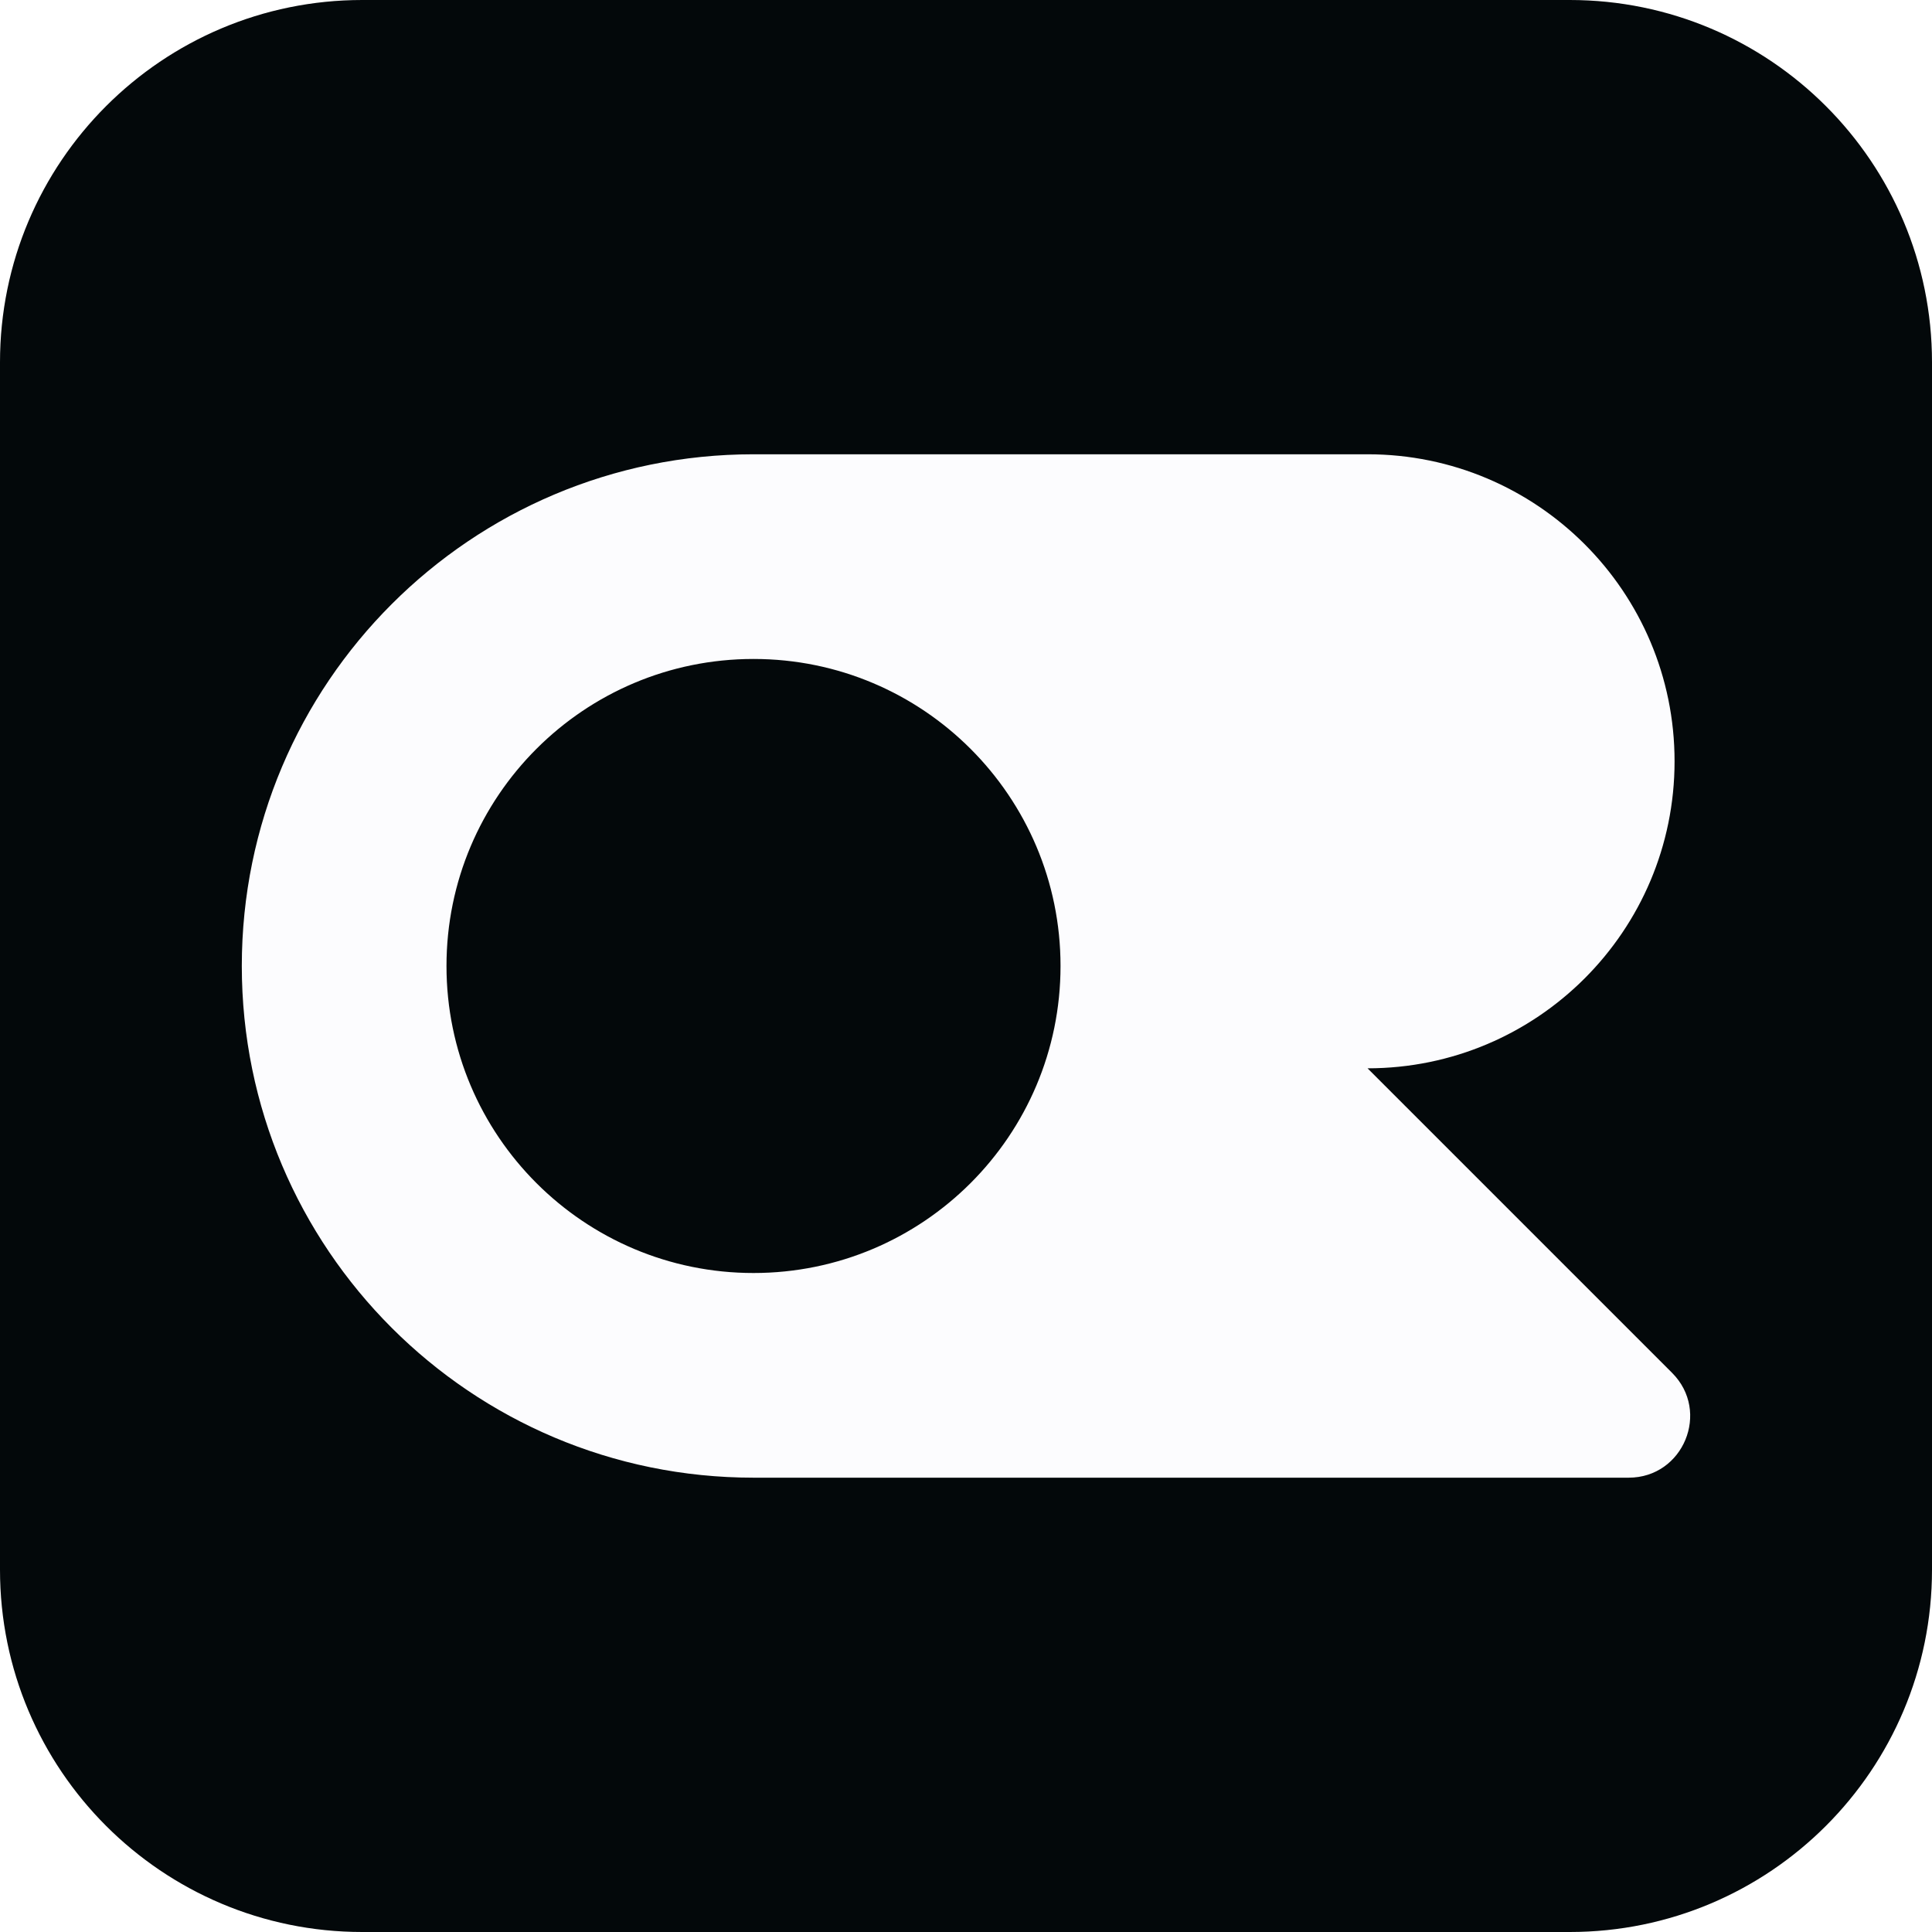
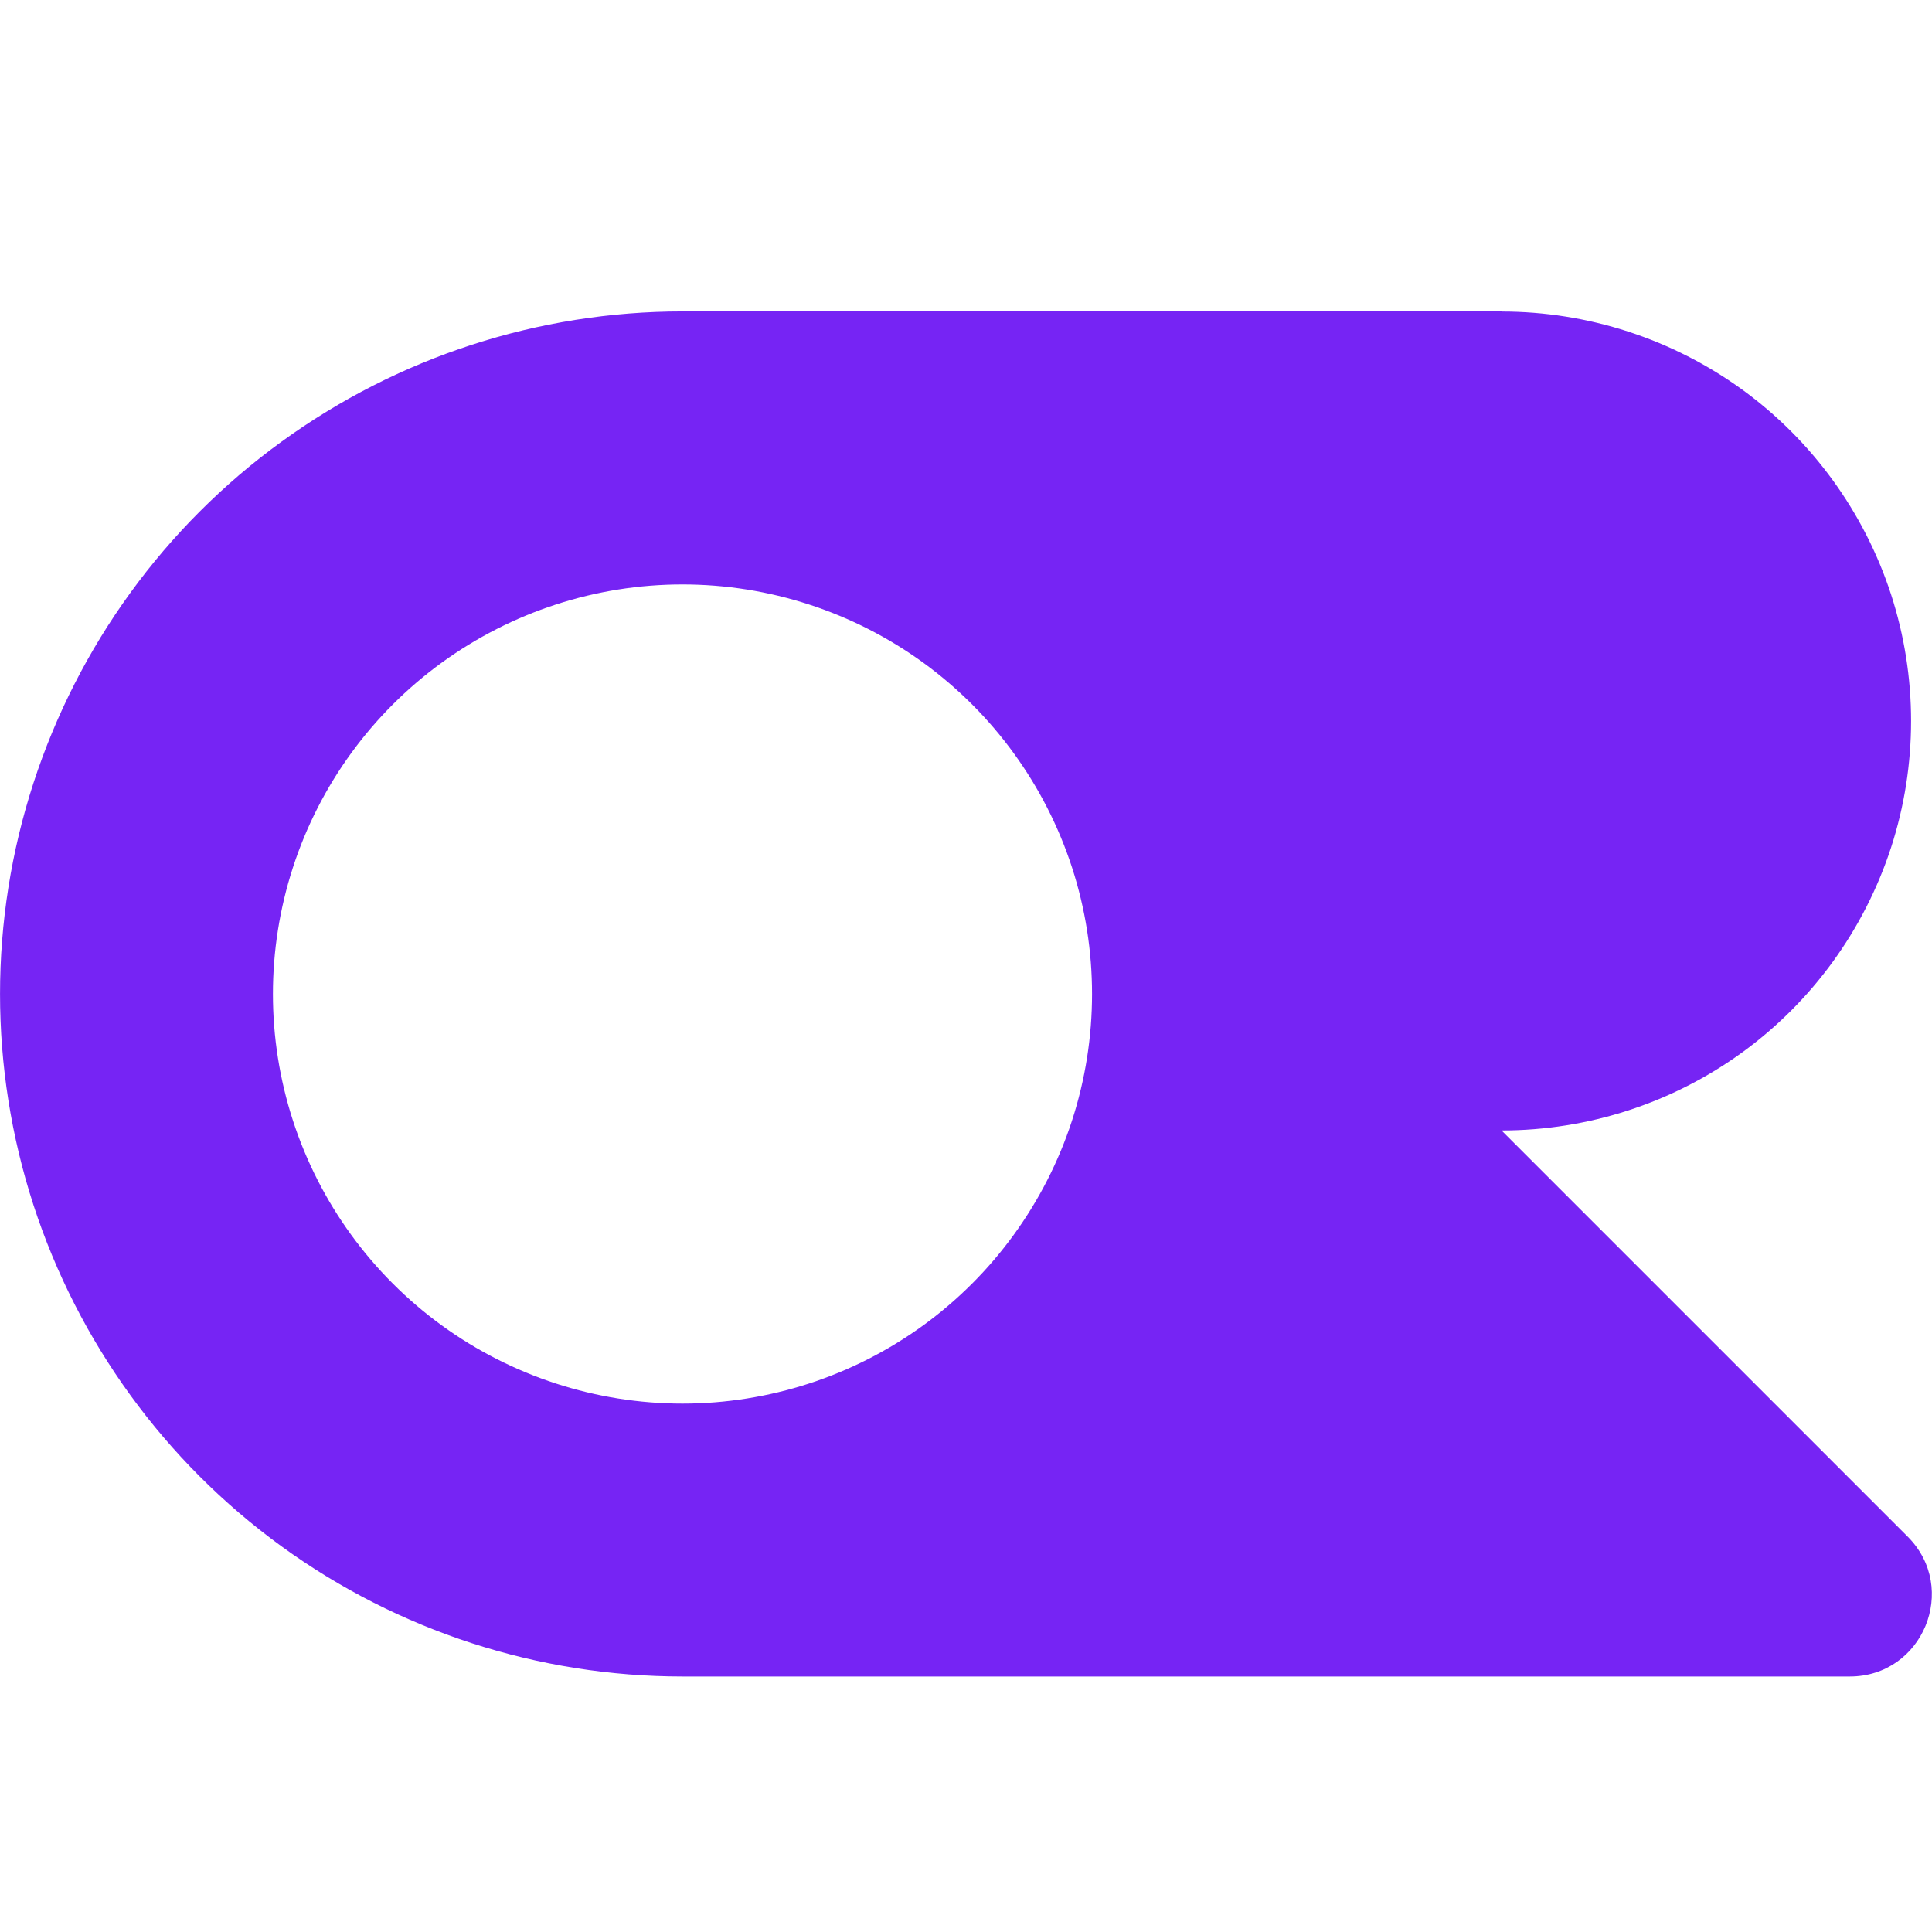
- <svg xmlns="http://www.w3.org/2000/svg" viewBox="0 0 512 512">
-   <rect width="512" height="512" rx="96" ry="96" fill="#03080A" />
-   <path transform="translate(43.27,102.33) scale(1.05)" fill="#FCFCFE" d="M303.947,17.199c42.797,0,77.489,34.693,77.489,77.489s-34.692,77.489-77.489,77.489l76.862,76.862c9.764,9.763,2.849,26.457-10.957,26.457h-220.883c-71.327,0-129.149-57.822-129.149-129.149S77.642,17.199,148.969,17.199h154.979ZM148.969,68.859c-42.796,0-77.489,34.693-77.489,77.489s34.693,77.489,77.489,77.489,77.489-34.693,77.489-77.489-34.693-77.489-77.489-77.489Z" />
+ <svg xmlns="http://www.w3.org/2000/svg" viewBox="0 0 16 16" width="16" height="16" fill="none">
+   <rect id="openrouter" width="16" height="16" x="0" y="0" />
+   <path id="矢量 8950" d="M12.435 2.58C13.152 2.58 13.849 2.807 14.429 3.227C15.008 3.648 15.439 4.242 15.661 4.923C15.882 5.604 15.882 6.338 15.661 7.019C15.439 7.7 15.008 8.294 14.429 8.715C13.849 9.136 13.152 9.362 12.435 9.362L15.799 12.726C16.226 13.154 15.924 13.884 15.319 13.884L5.653 13.884C4.459 13.884 3.296 13.507 2.33 12.805C1.364 12.103 0.646 11.114 0.277 9.979C-0.092 8.843 -0.092 7.62 0.277 6.485C0.646 5.35 1.364 4.36 2.33 3.659C3.296 2.957 4.459 2.579 5.653 2.579L12.436 2.579L12.435 2.58ZM5.652 4.84C4.936 4.84 4.238 5.067 3.658 5.488C3.079 5.909 2.647 6.502 2.426 7.184C2.205 7.865 2.205 8.599 2.426 9.28C2.647 9.961 3.079 10.555 3.658 10.976C4.238 11.397 4.936 11.624 5.652 11.624C6.368 11.624 7.066 11.397 7.646 10.976C8.225 10.555 8.656 9.961 8.878 9.28C9.099 8.599 9.099 7.865 8.878 7.184C8.656 6.503 8.225 5.909 7.646 5.488C7.066 5.067 6.368 4.84 5.652 4.84L5.652 4.84Z" fill="rgb(118,36,244)" fill-rule="nonzero" />
</svg>
